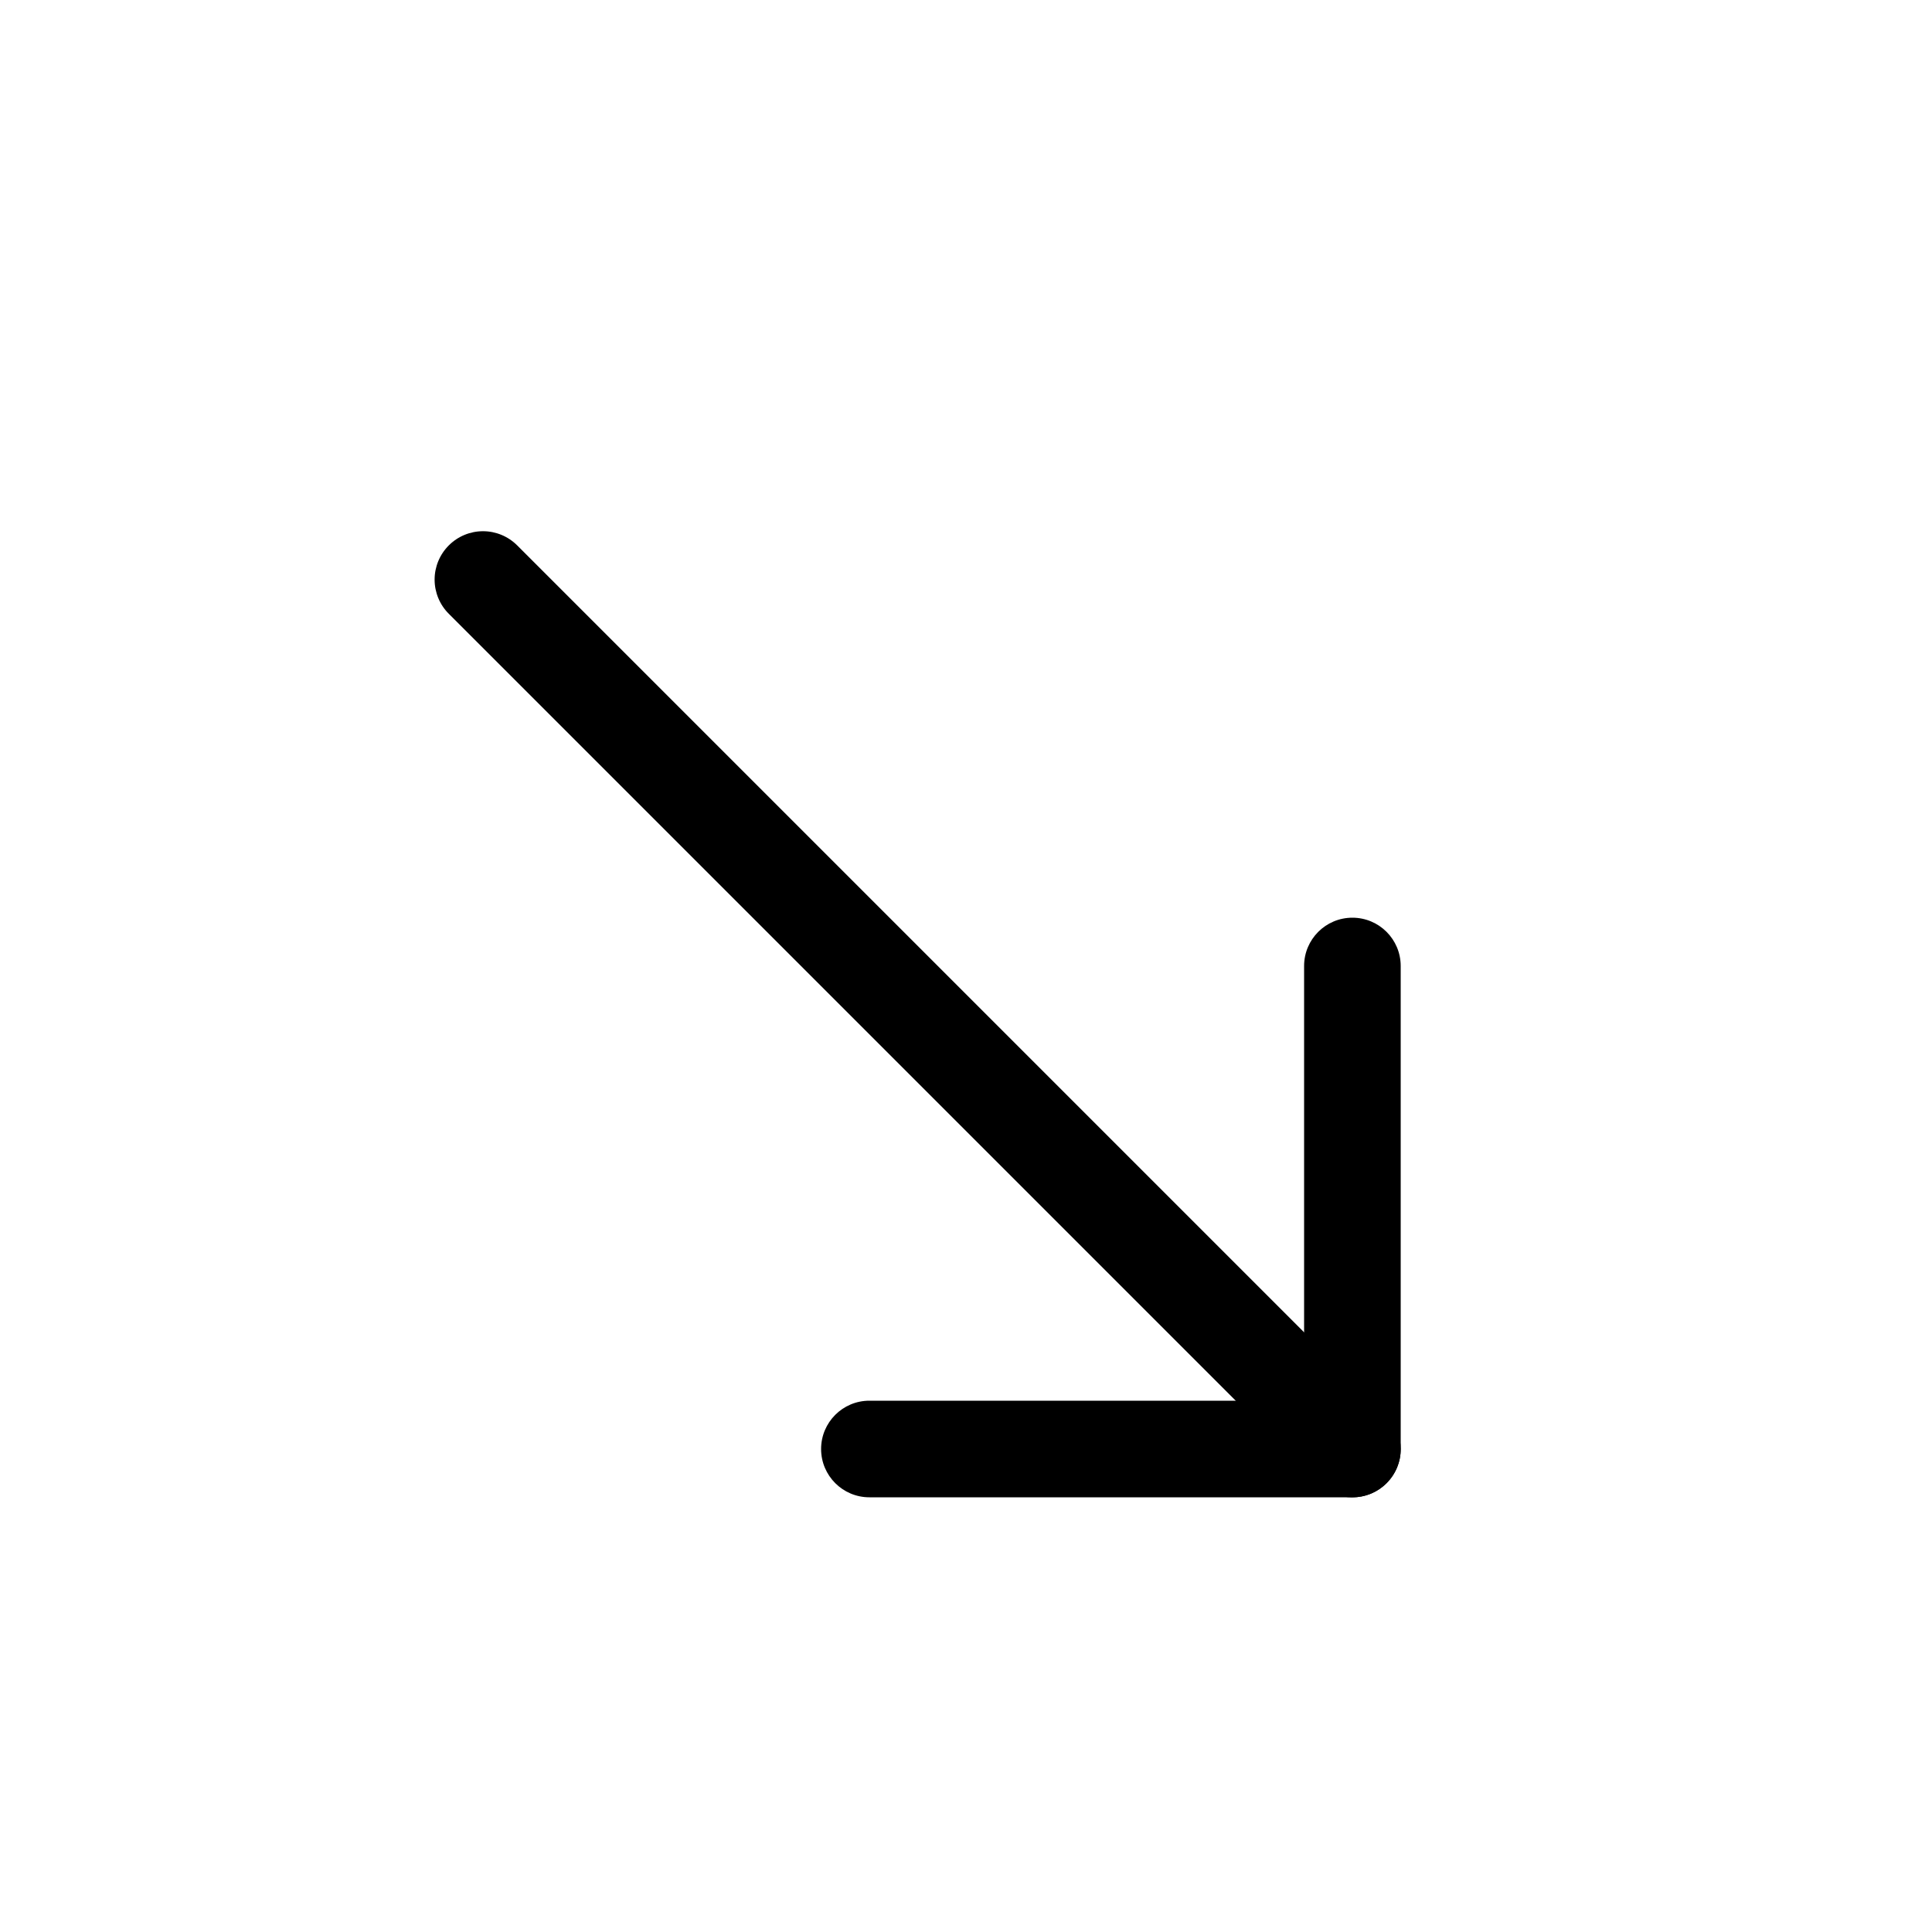
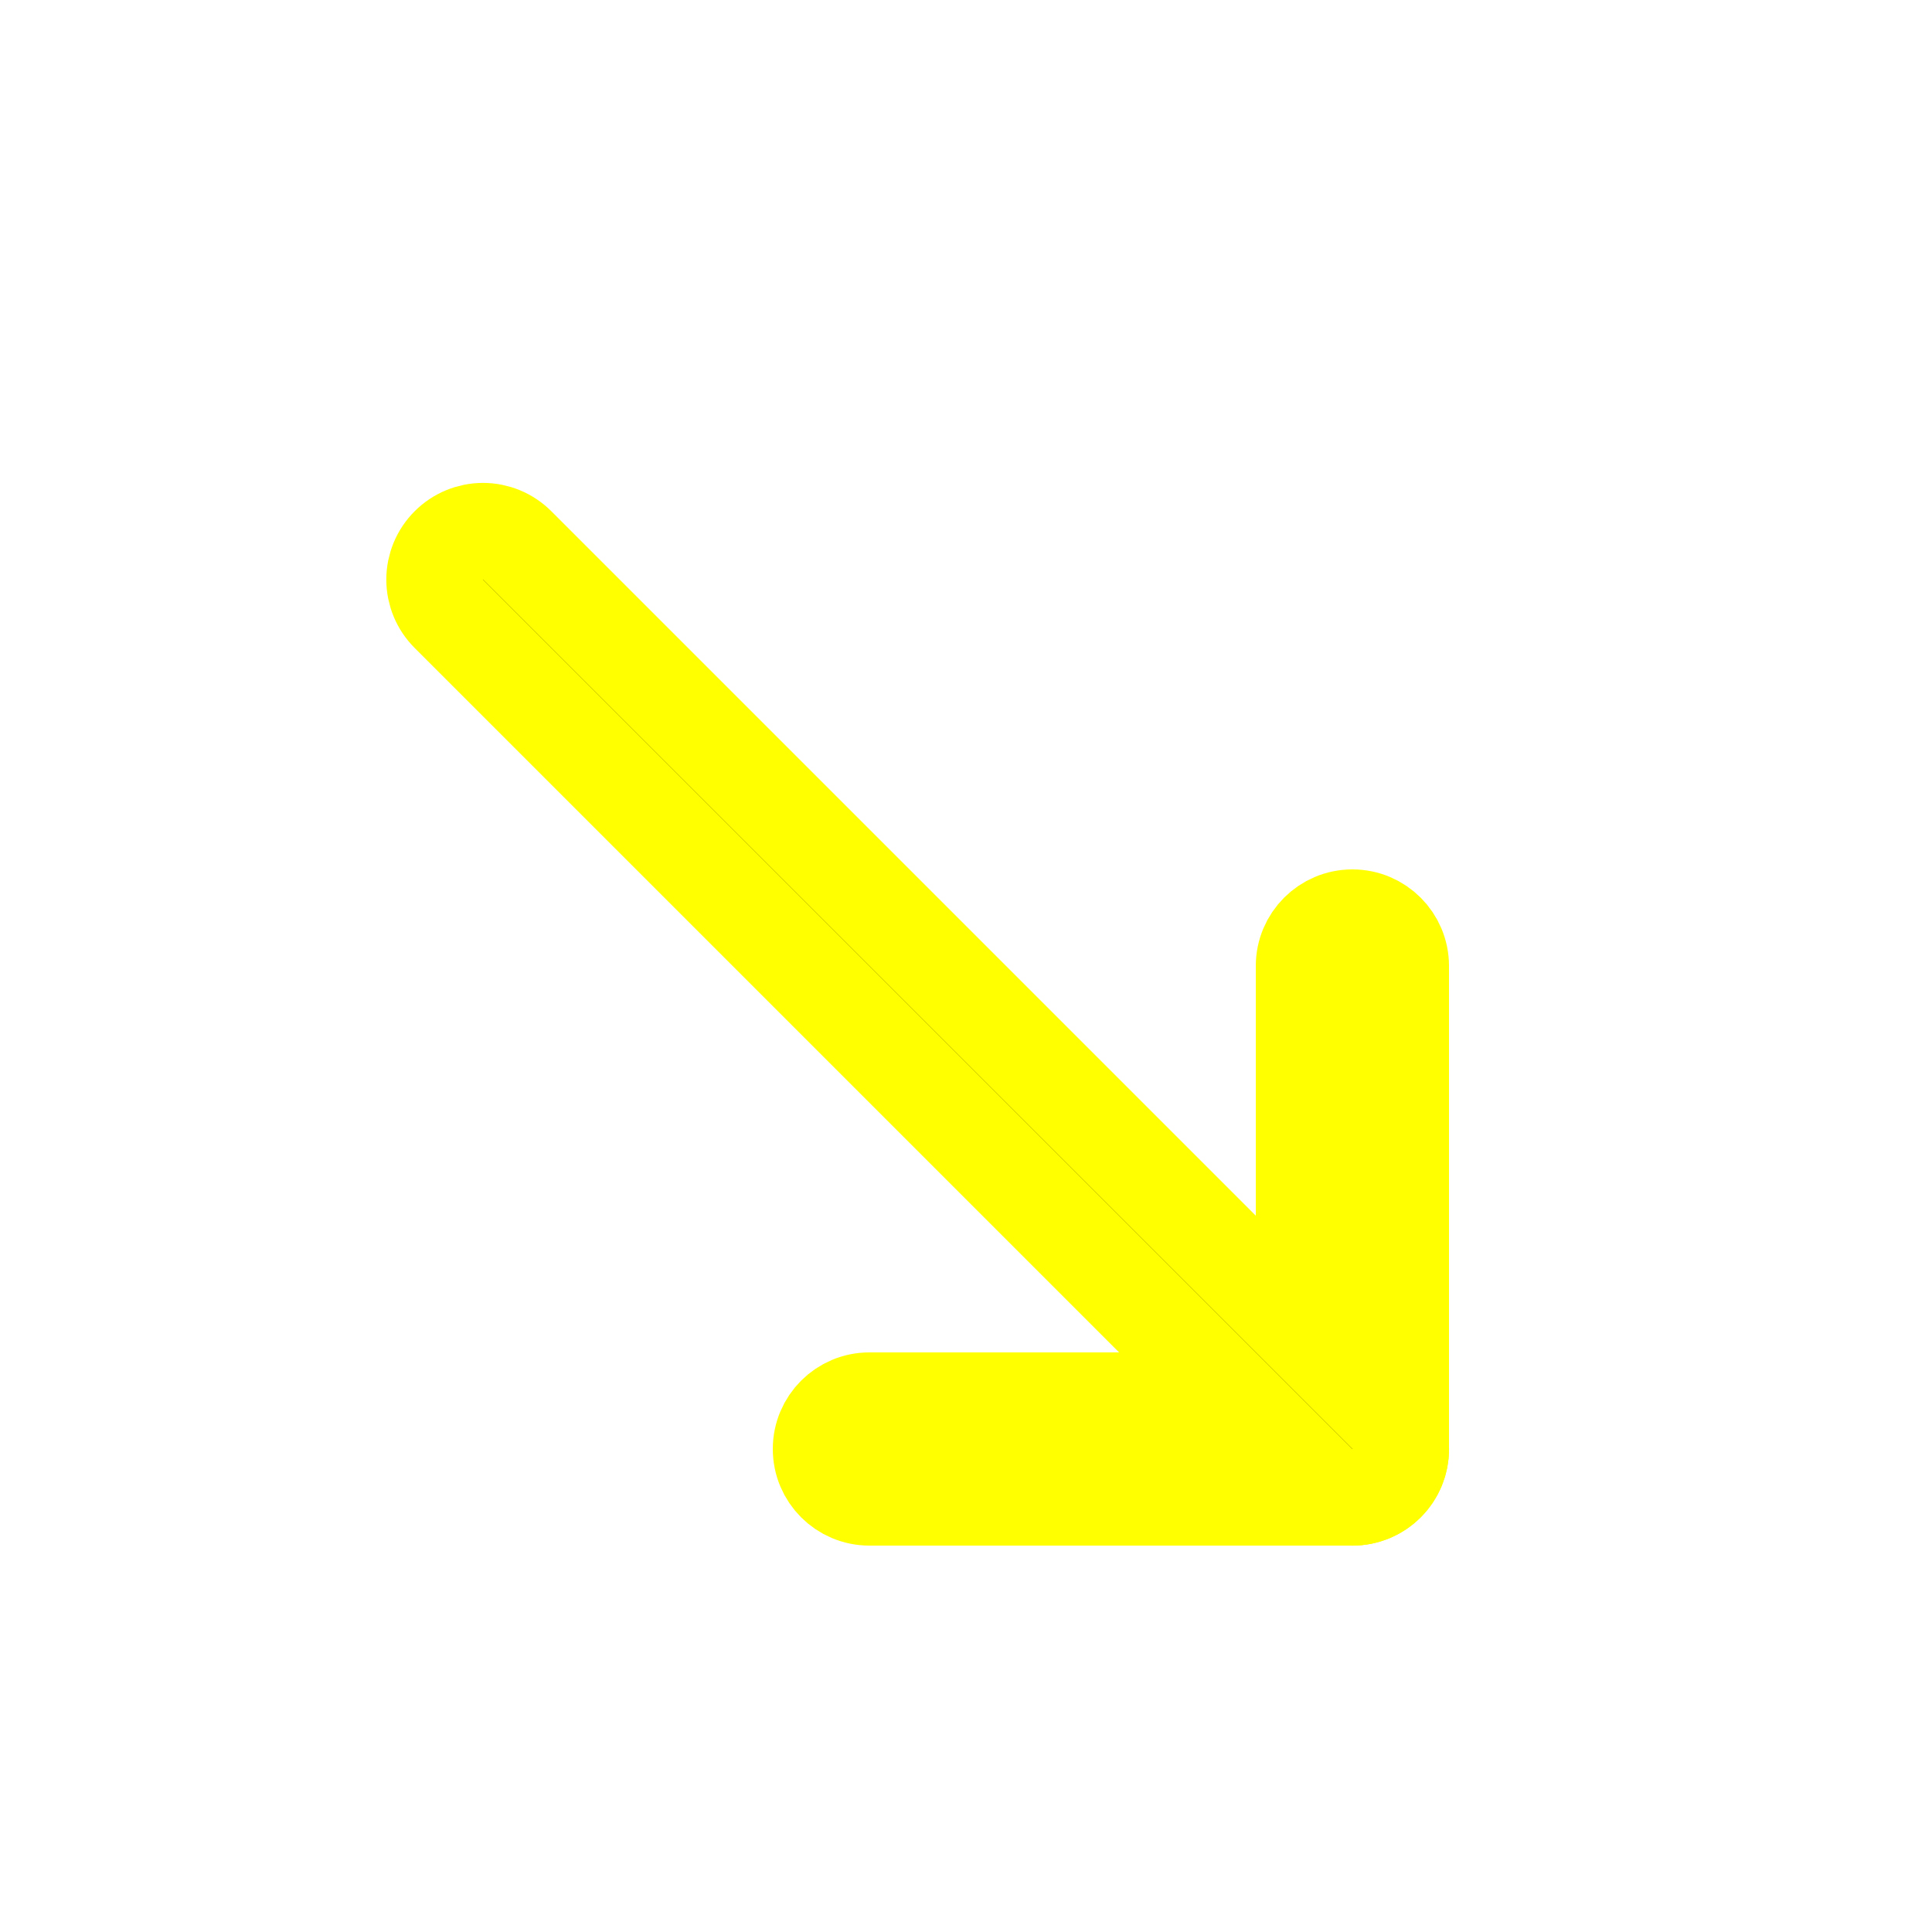
- <svg xmlns="http://www.w3.org/2000/svg" class="bi bi-arrow-down-right" width="1em" height="1em" viewBox="0 0 20 20" fill="currentColor">
+ <svg xmlns="http://www.w3.org/2000/svg" stroke="yellow" class="bi bi-arrow-down-right" width="1em" height="1em" viewBox="0 0 20 20" fill="currentColor">
  <path fill-rule="evenodd" d="M14 9.5a.5.5 0 01.5.5v5a.5.5 0 01-.5.5H9a.5.5 0 010-1h4.5V10a.5.5 0 01.5-.5z" clip-rule="evenodd" />
  <path fill-rule="evenodd" d="M4.646 5.646a.5.5 0 01.708 0l9 9a.5.5 0 01-.708.708l-9-9a.5.5 0 010-.708z" clip-rule="evenodd" />
</svg>
